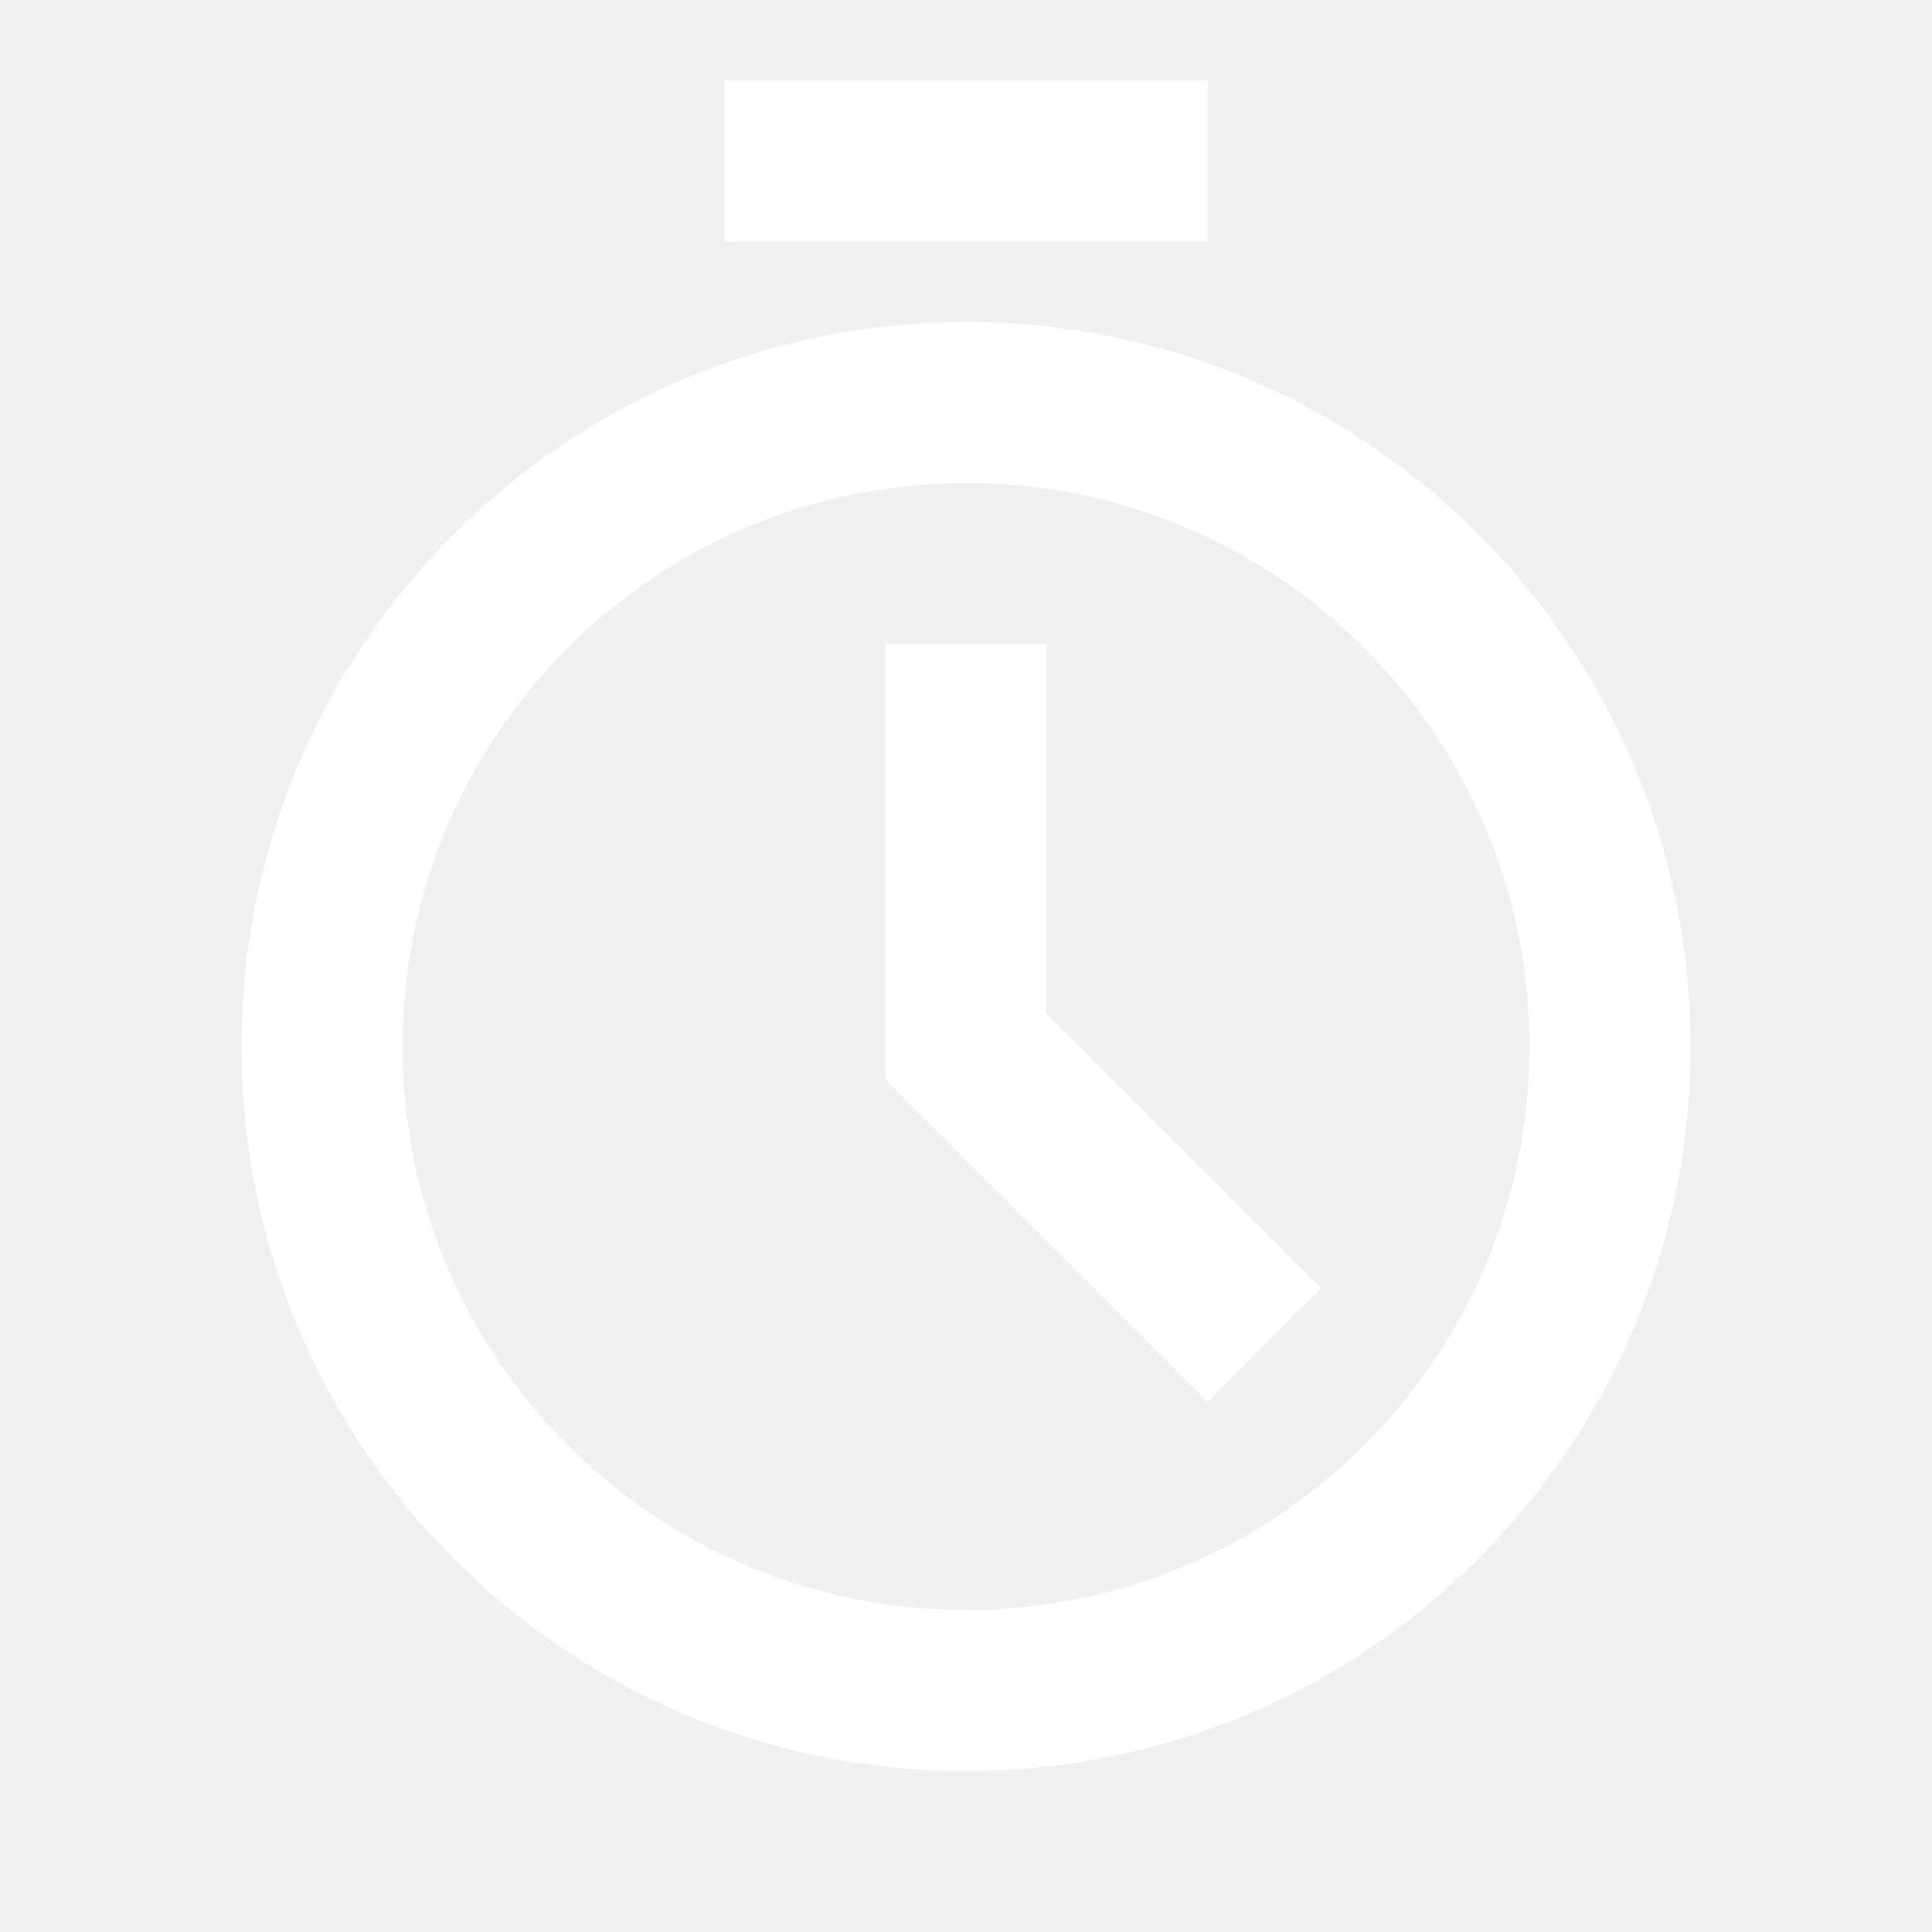
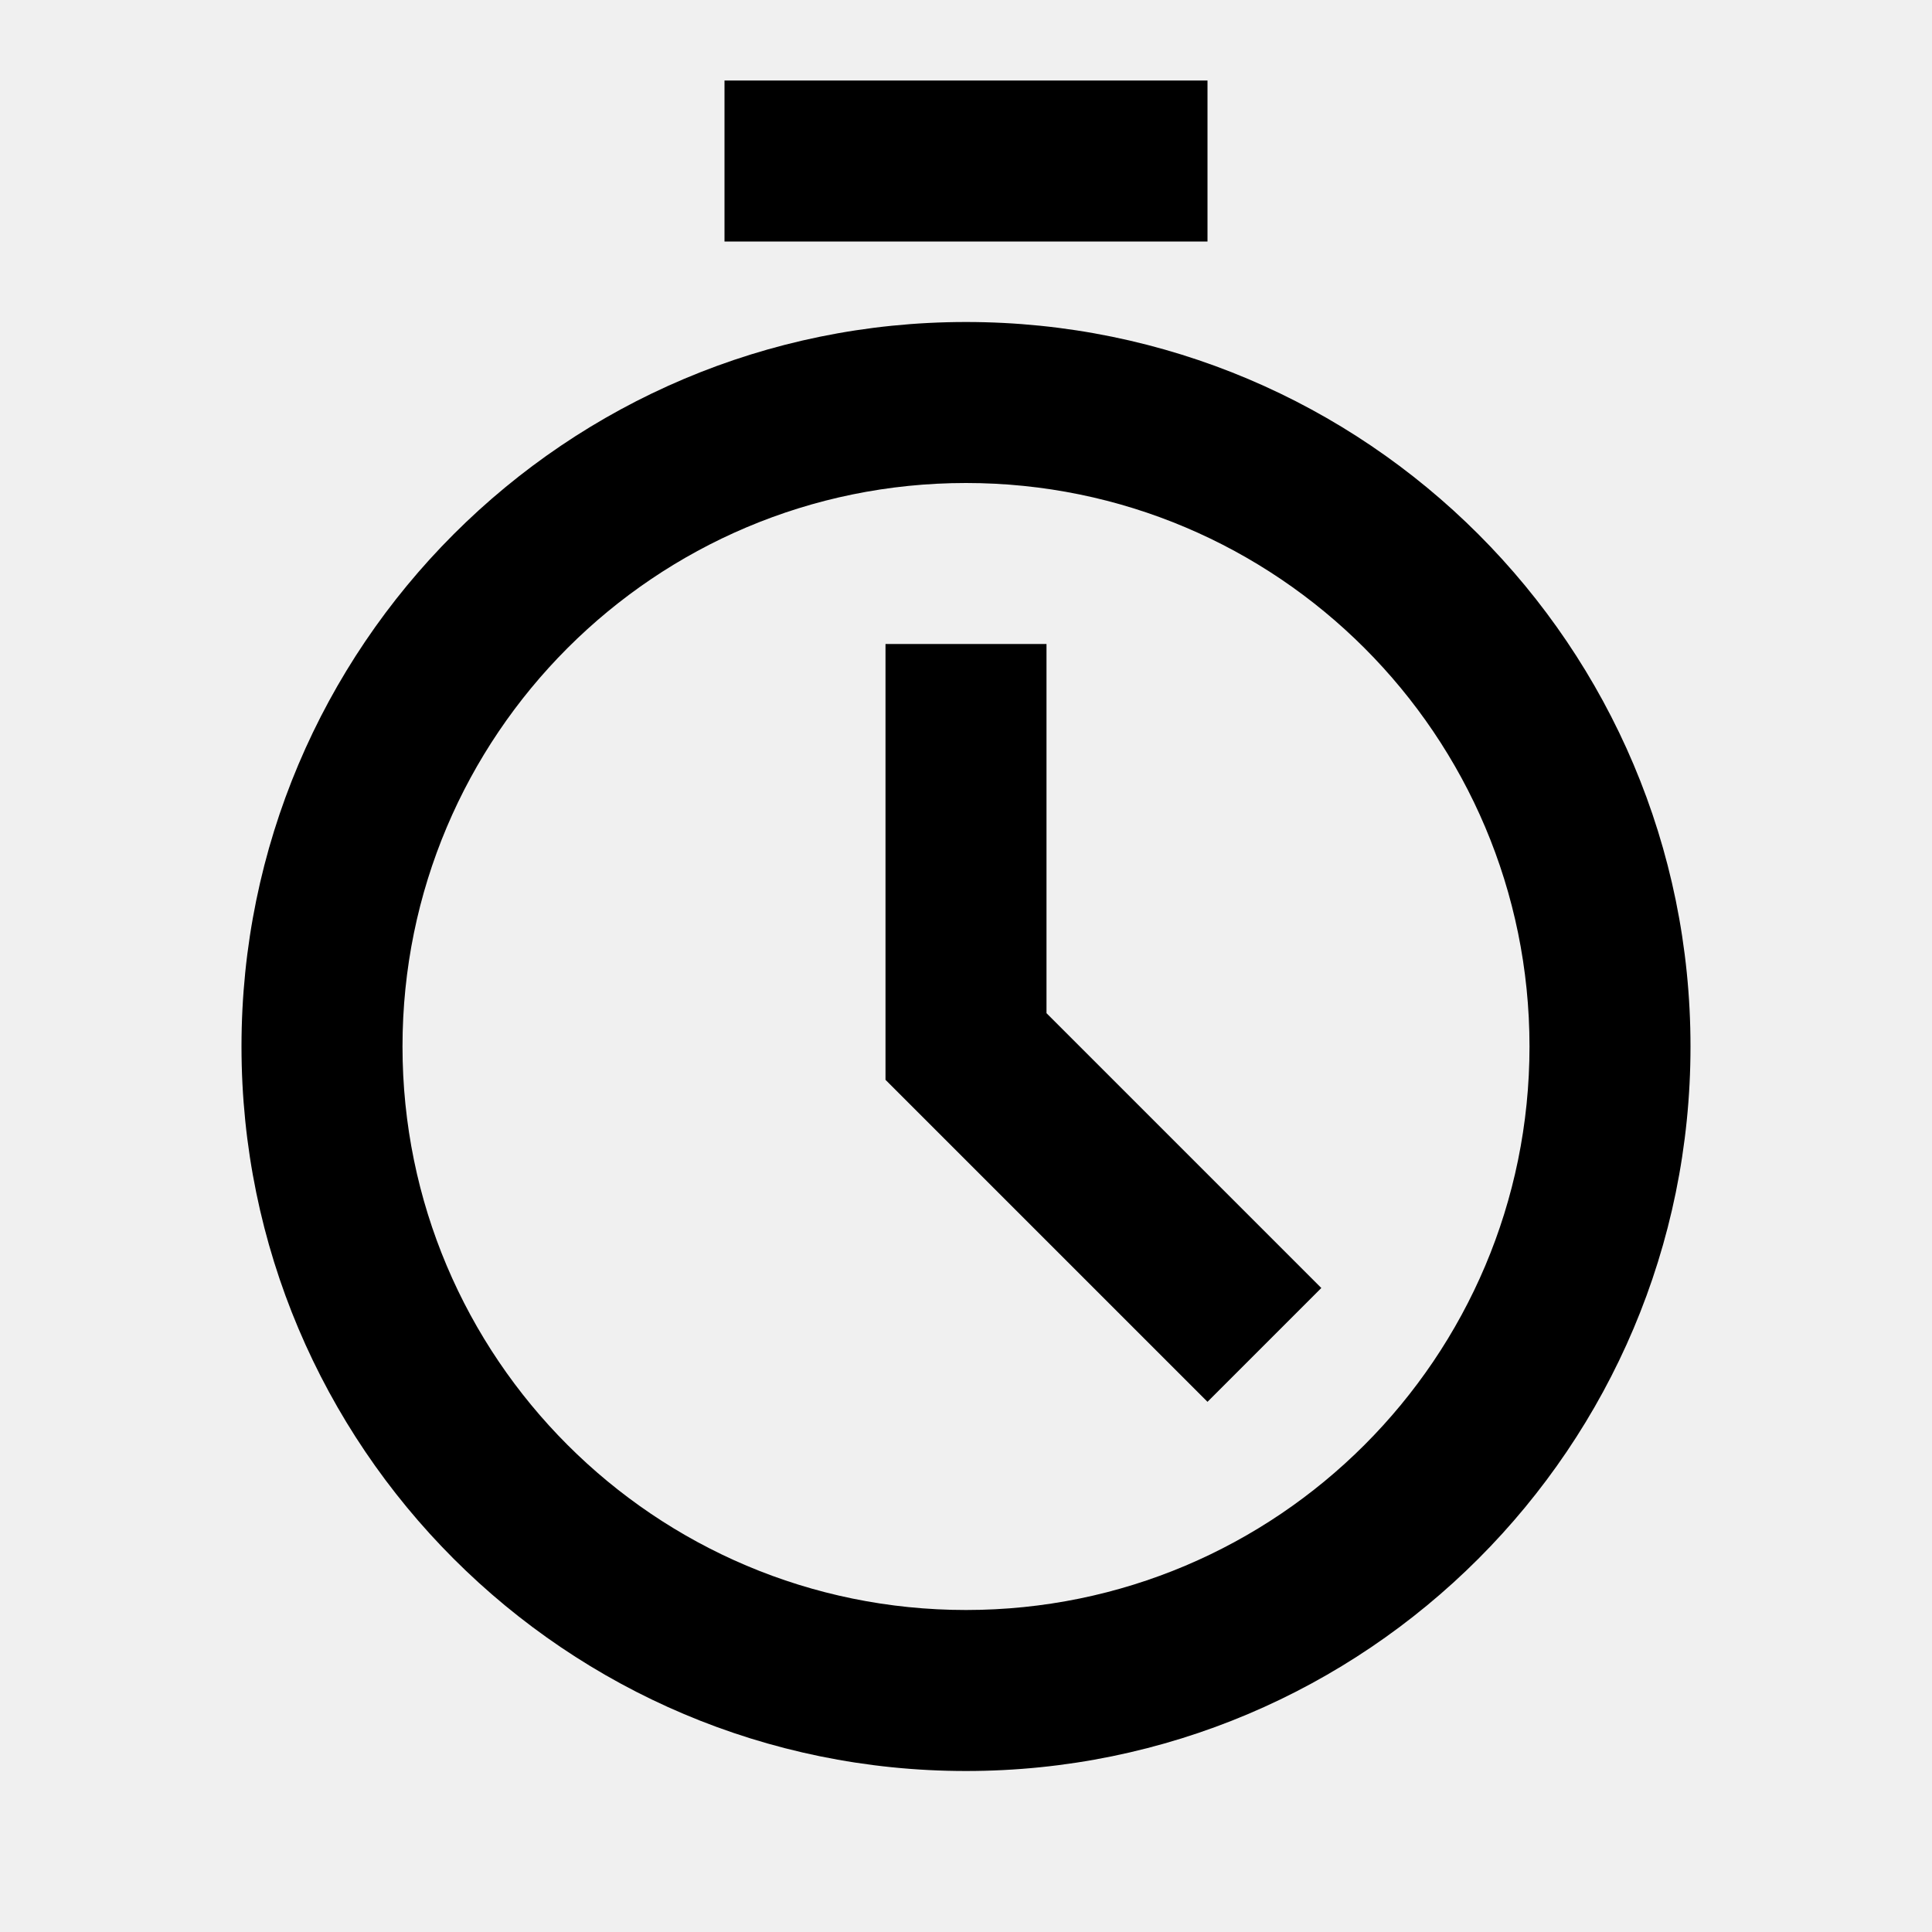
- <svg xmlns="http://www.w3.org/2000/svg" width="24" height="24" viewBox="0 0 24 24" fill="none">
-   <path fill-rule="evenodd" clip-rule="evenodd" d="M9 1H15V3H9V1ZM12 6C8.134 6 5 9.134 5 13C5 16.866 8.134 20 12 20C15.866 20 19 16.866 19 13C19 9.134 15.866 6 12 6ZM3 13C3 8.029 7.029 4 12 4C16.971 4 21 8.029 21 13C21 17.971 16.971 22 12 22C7.029 22 3 17.971 3 13ZM13 8V12.586L16.414 16L15 17.414L11 13.414V8H13Z" fill="white" />
+ <svg xmlns="http://www.w3.org/2000/svg" width="24" height="24" viewBox="0 0 24 24">
+   <path fill-rule="evenodd" clip-rule="evenodd" d="M9 1H15V3H9V1ZM12 6C8.134 6 5 9.134 5 13C5 16.866 8.134 20 12 20C15.866 20 19 16.866 19 13C19 9.134 15.866 6 12 6ZM3 13C3 8.029 7.029 4 12 4C16.971 4 21 8.029 21 13C21 17.971 16.971 22 12 22C7.029 22 3 17.971 3 13ZM13 8V12.586L16.414 16L15 17.414L11 13.414V8H13Z" />
</svg>
